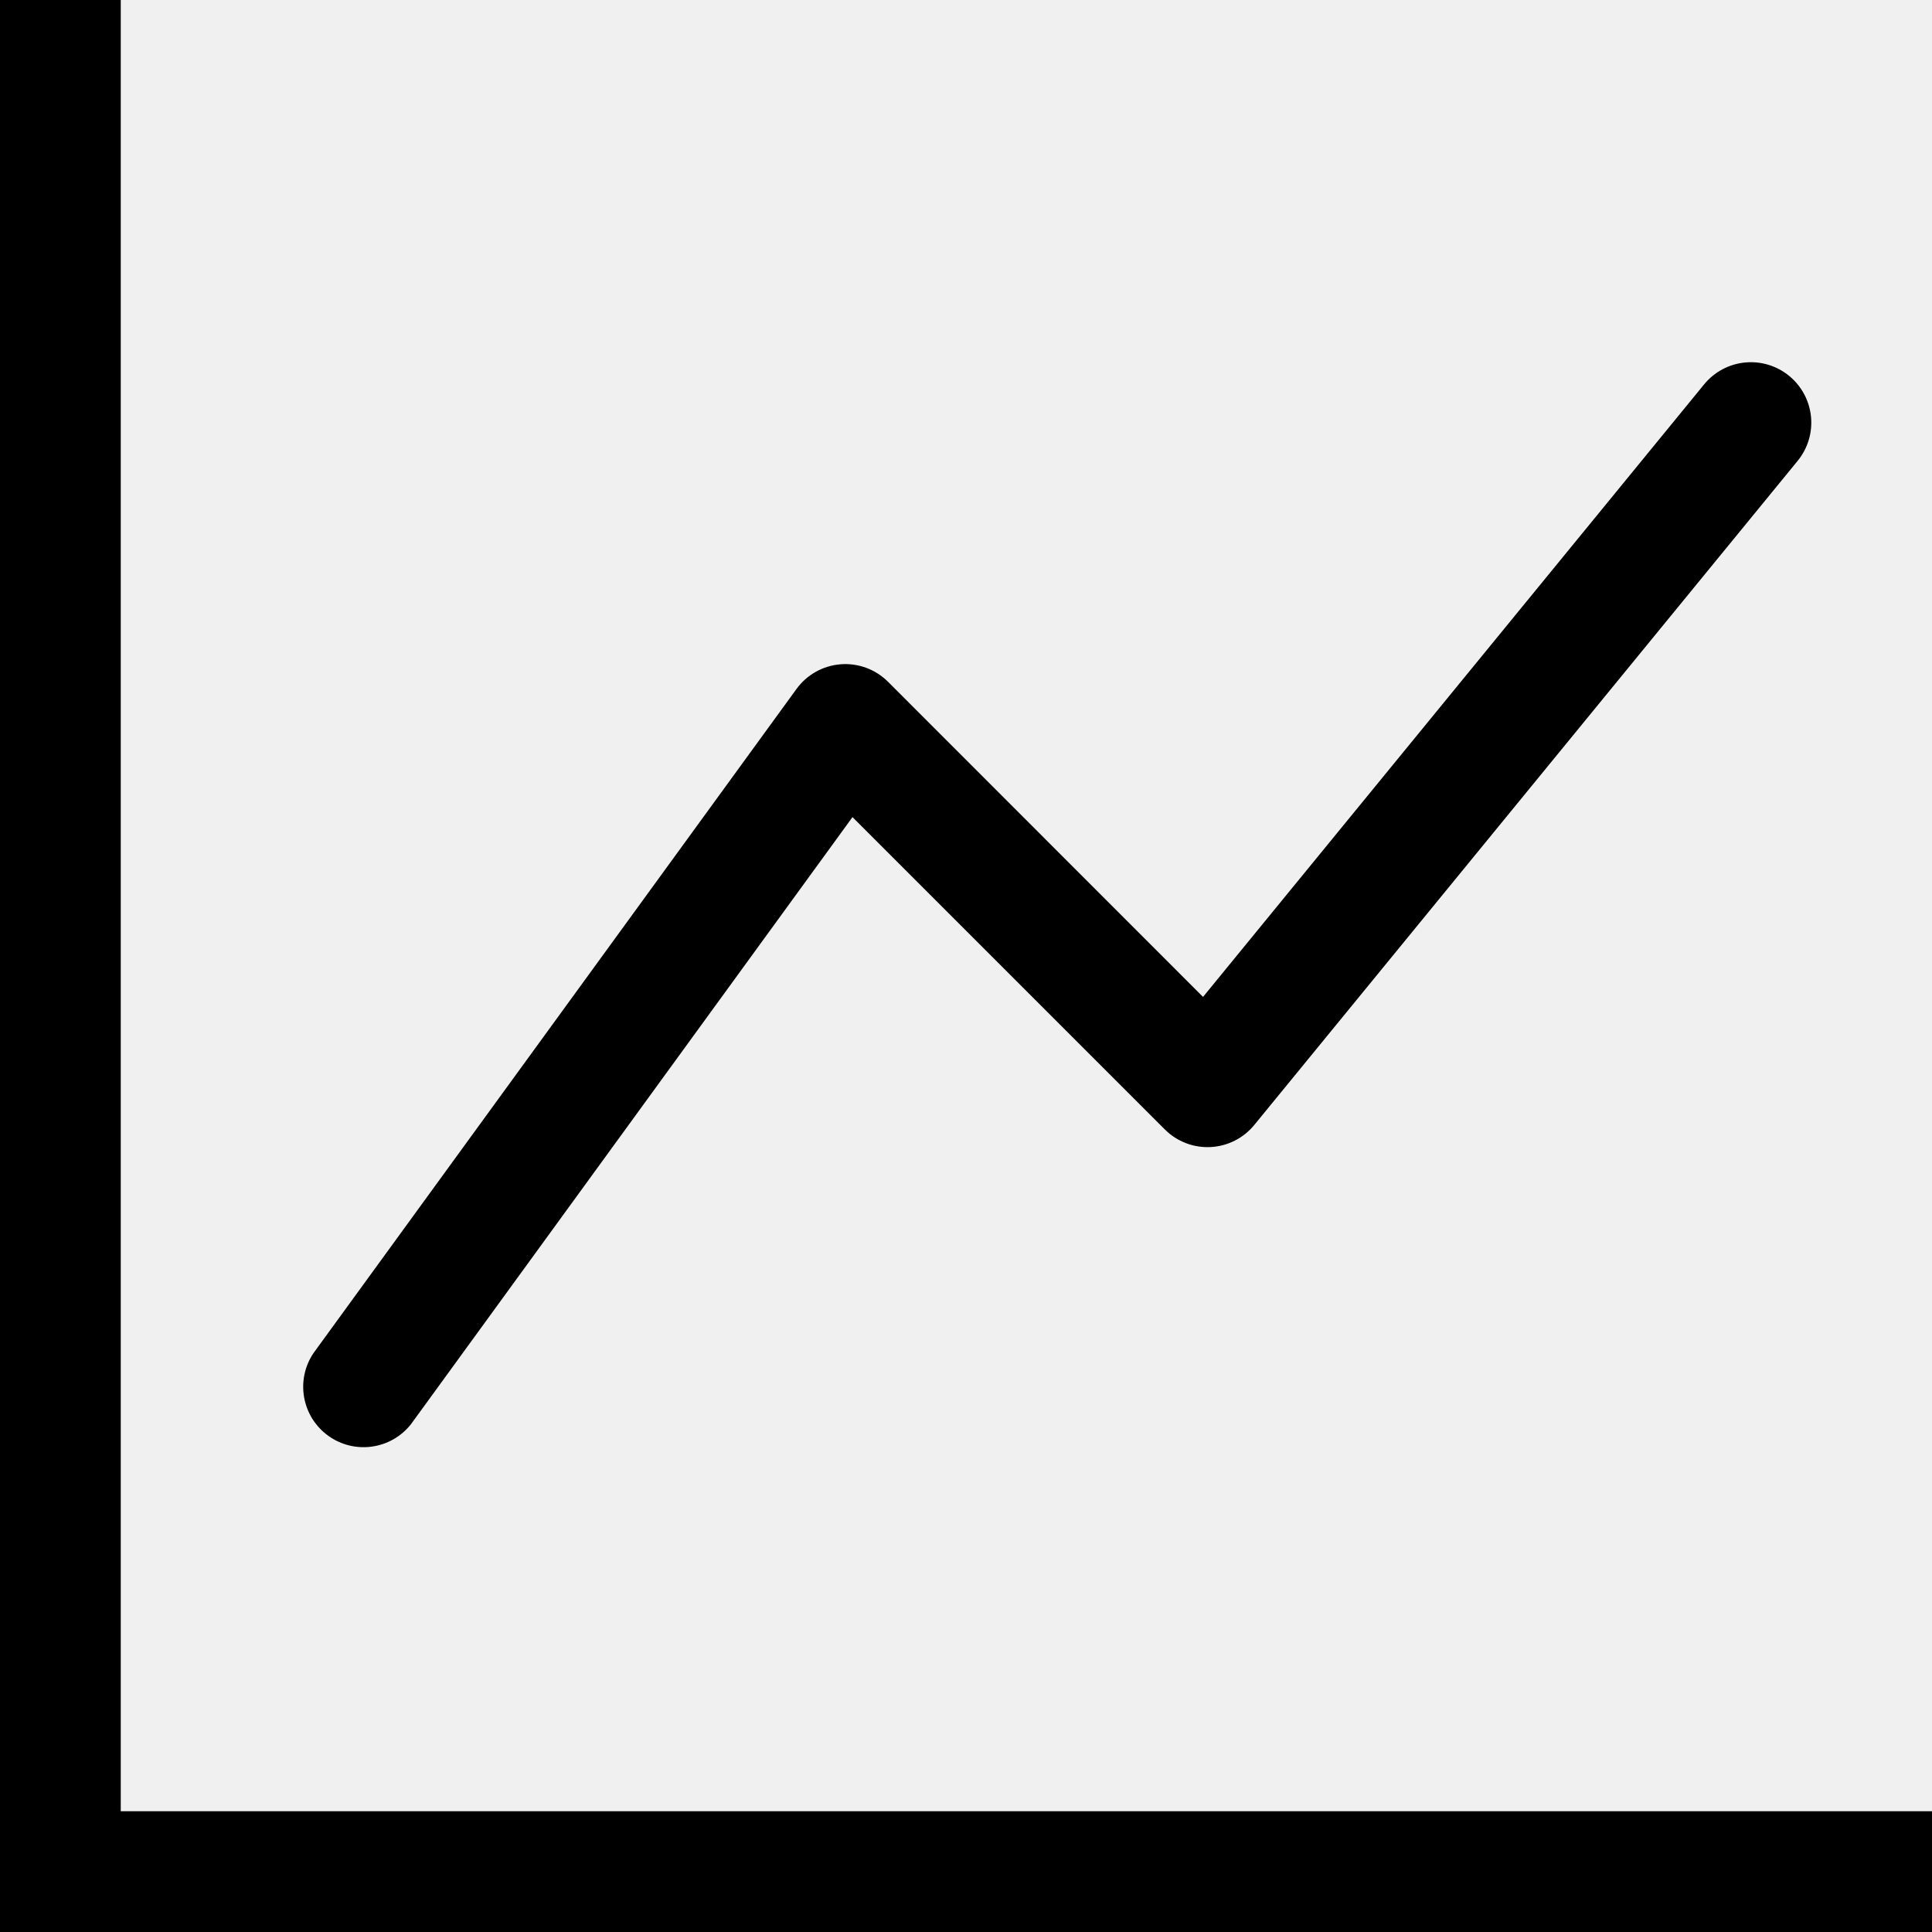
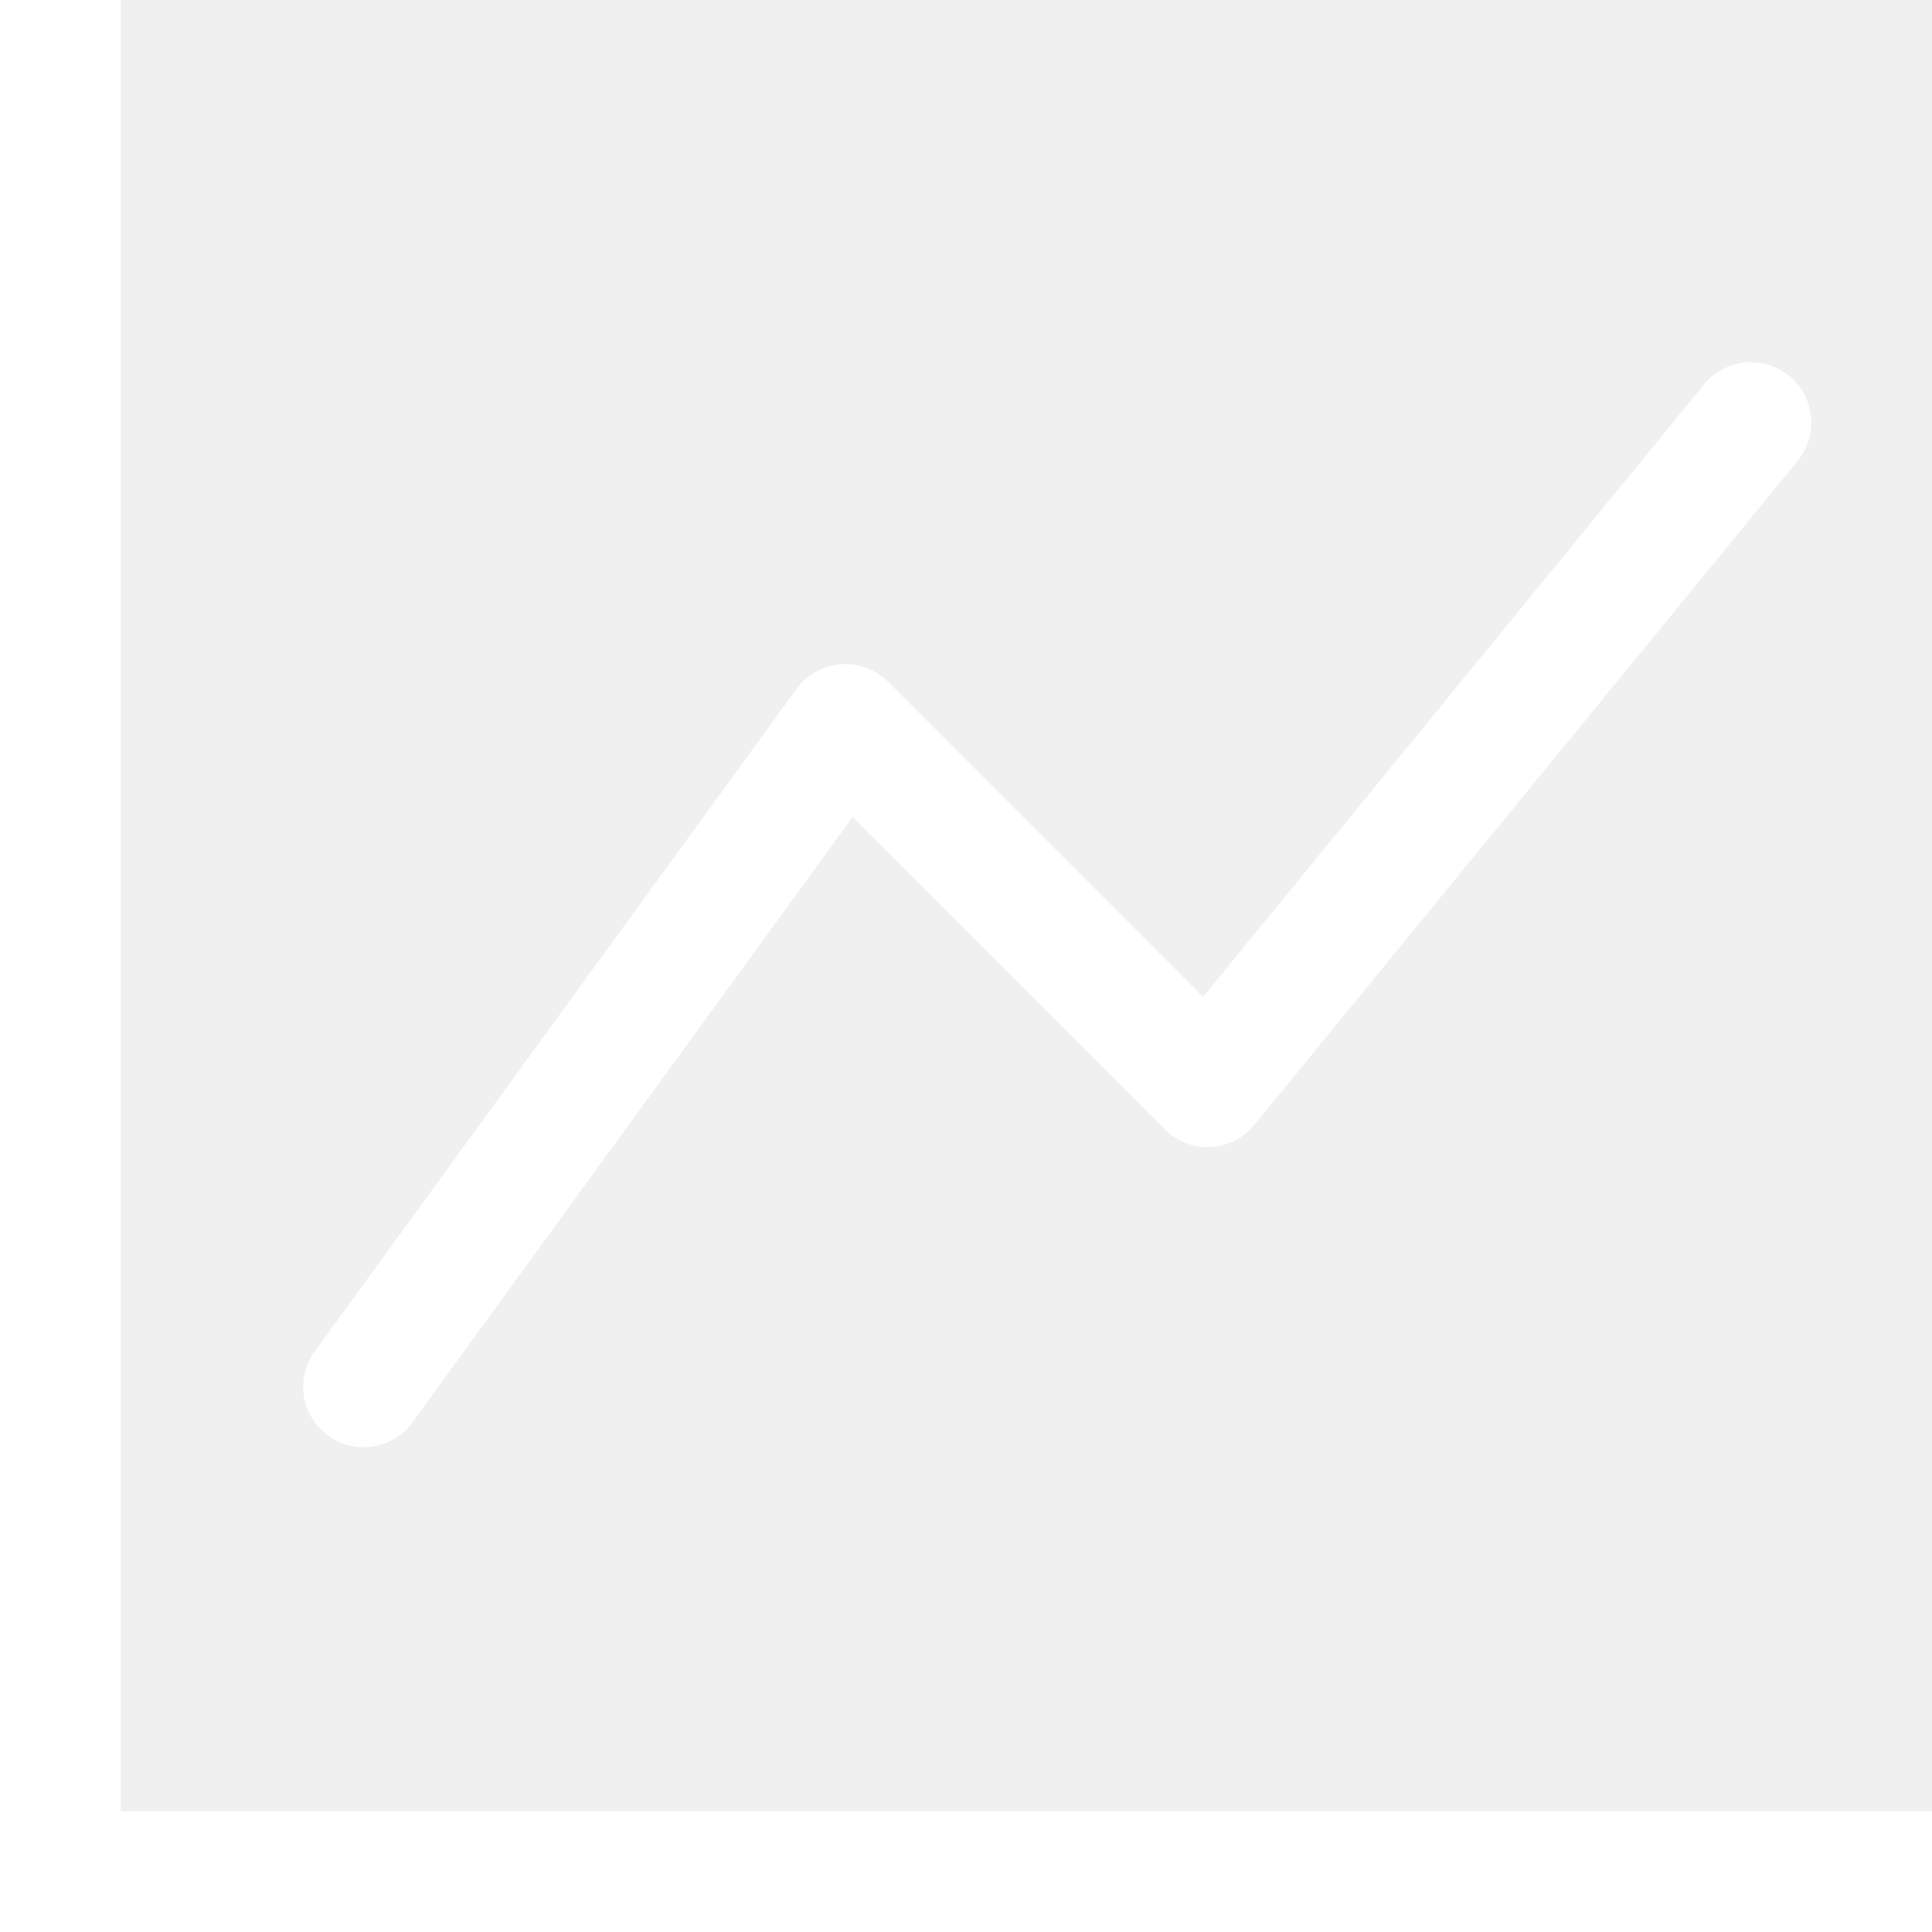
- <svg xmlns="http://www.w3.org/2000/svg" width="16" height="16" fill="currentColor" class="bi bi-graph-up" viewBox="0 0 16 16">
+ <svg xmlns="http://www.w3.org/2000/svg" width="16" height="16" fill="white" class="bi bi-graph-up" viewBox="0 0 16 16">
  <path fill-rule="evenodd" d="M0 0h1v15h15v1H0zm14.817 3.113a.5.5 0 0 1 .07.704l-4.5 5.5a.5.5 0 0 1-.74.037L7.06 6.767l-3.656 5.027a.5.5 0 0 1-.808-.588l4-5.5a.5.5 0 0 1 .758-.06l2.609 2.61 4.15-5.073a.5.5 0 0 1 .704-.07" />
</svg>
